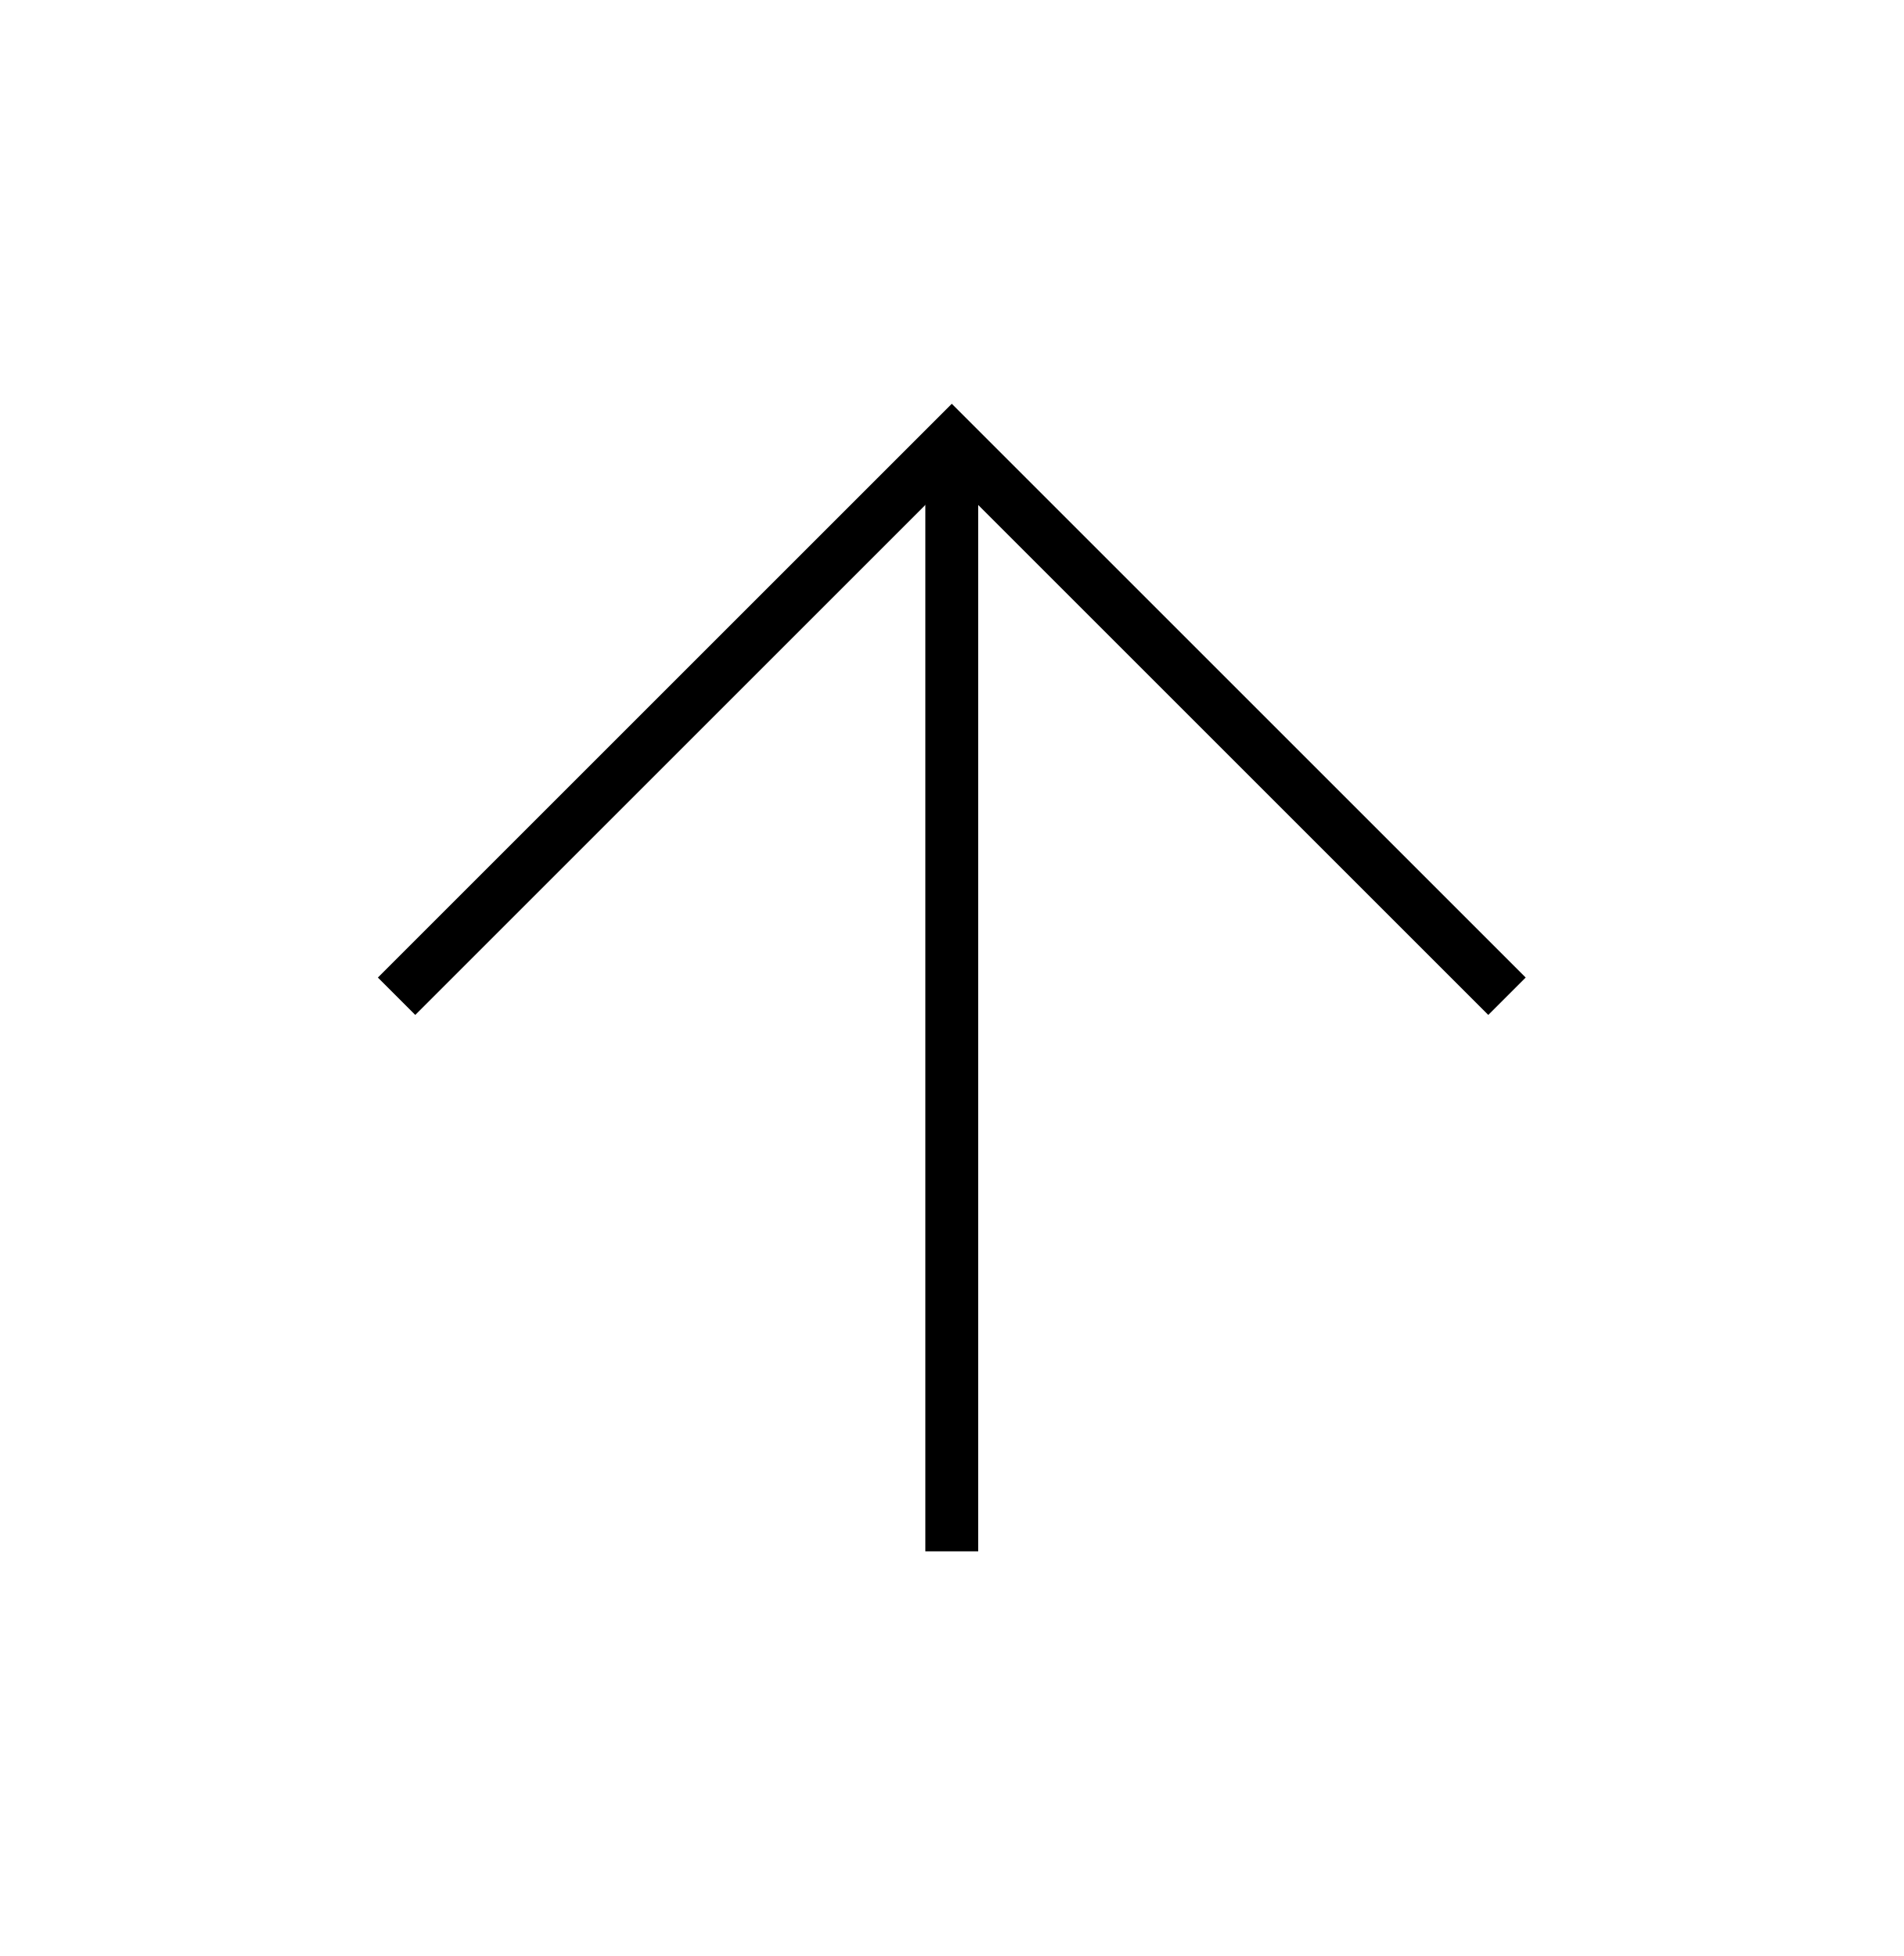
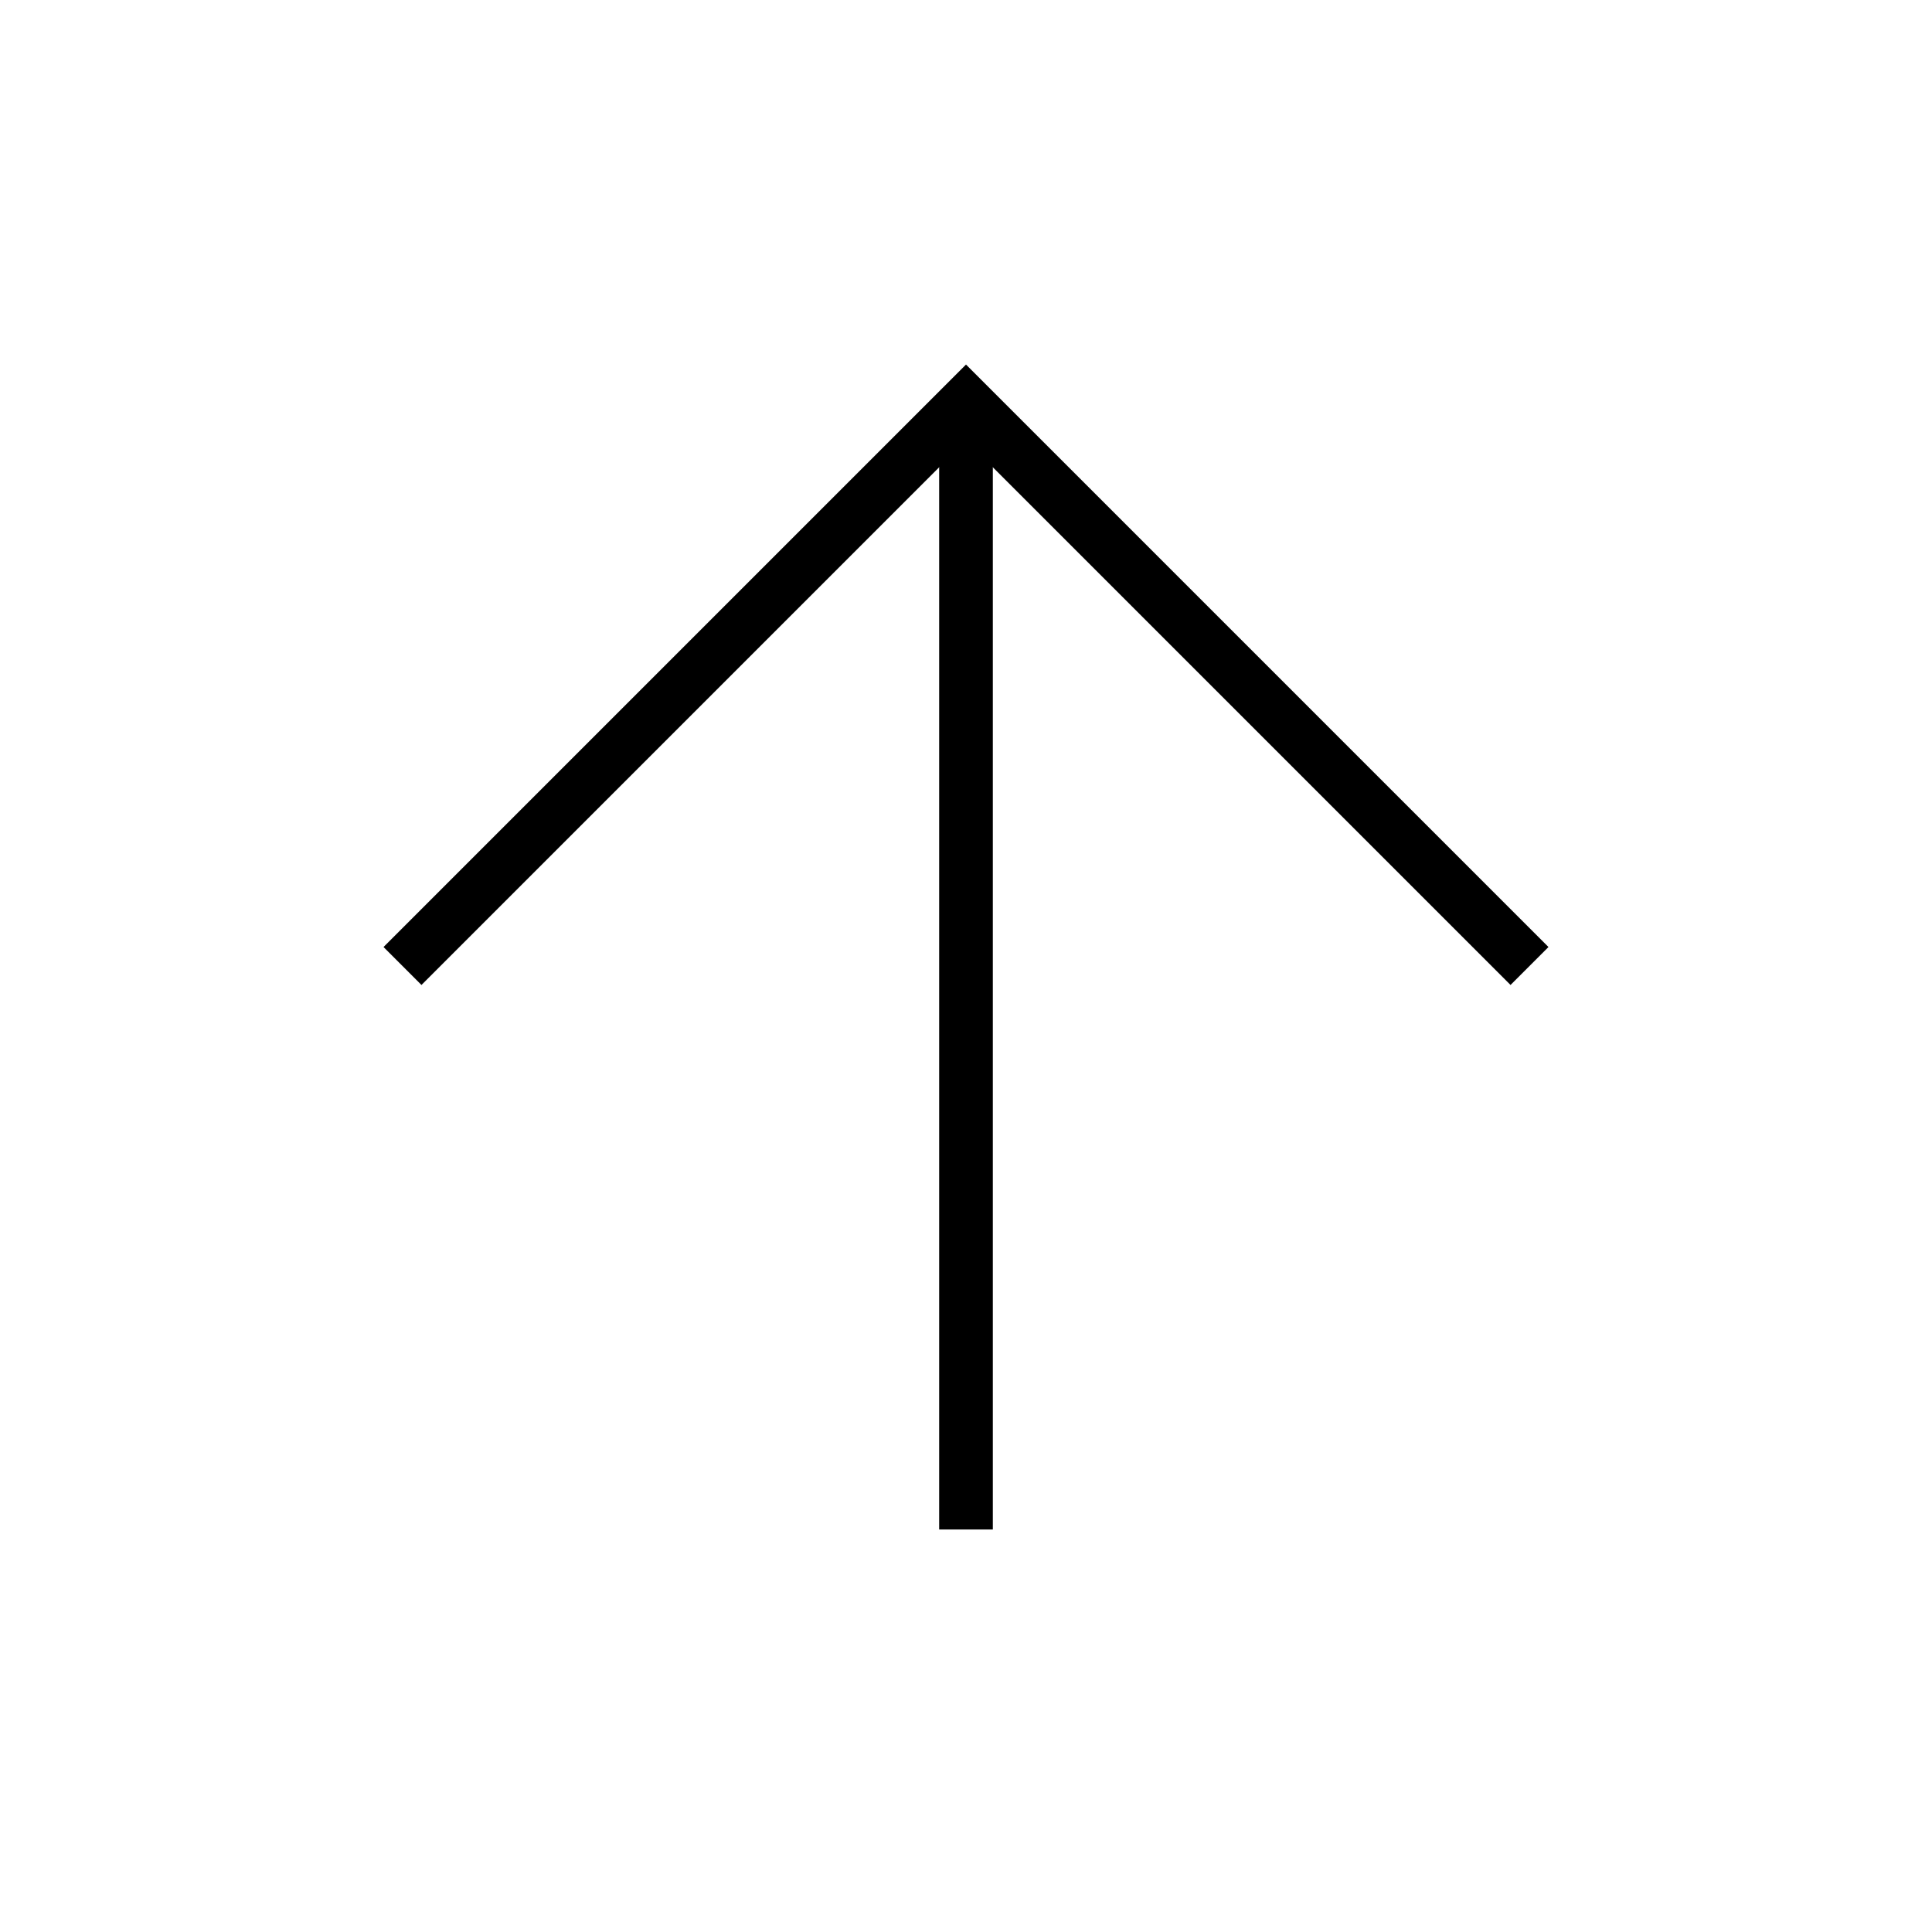
- <svg xmlns="http://www.w3.org/2000/svg" width="36" height="37" viewBox="0 0 36 37" fill="none">
-   <path d="M18 29.345L18 8.345" stroke="black" />
-   <path d="M7.5 18.845L18 8.345L28.5 18.845" stroke="black" />
+ <svg xmlns="http://www.w3.org/2000/svg" width="36" height="36" viewBox="0 0 36 36" fill="none">
+   <path d="M18 28.5L18 7.5" stroke="black" />
+   <path d="M7.5 18L18 7.5L28.5 18" stroke="black" />
</svg>
